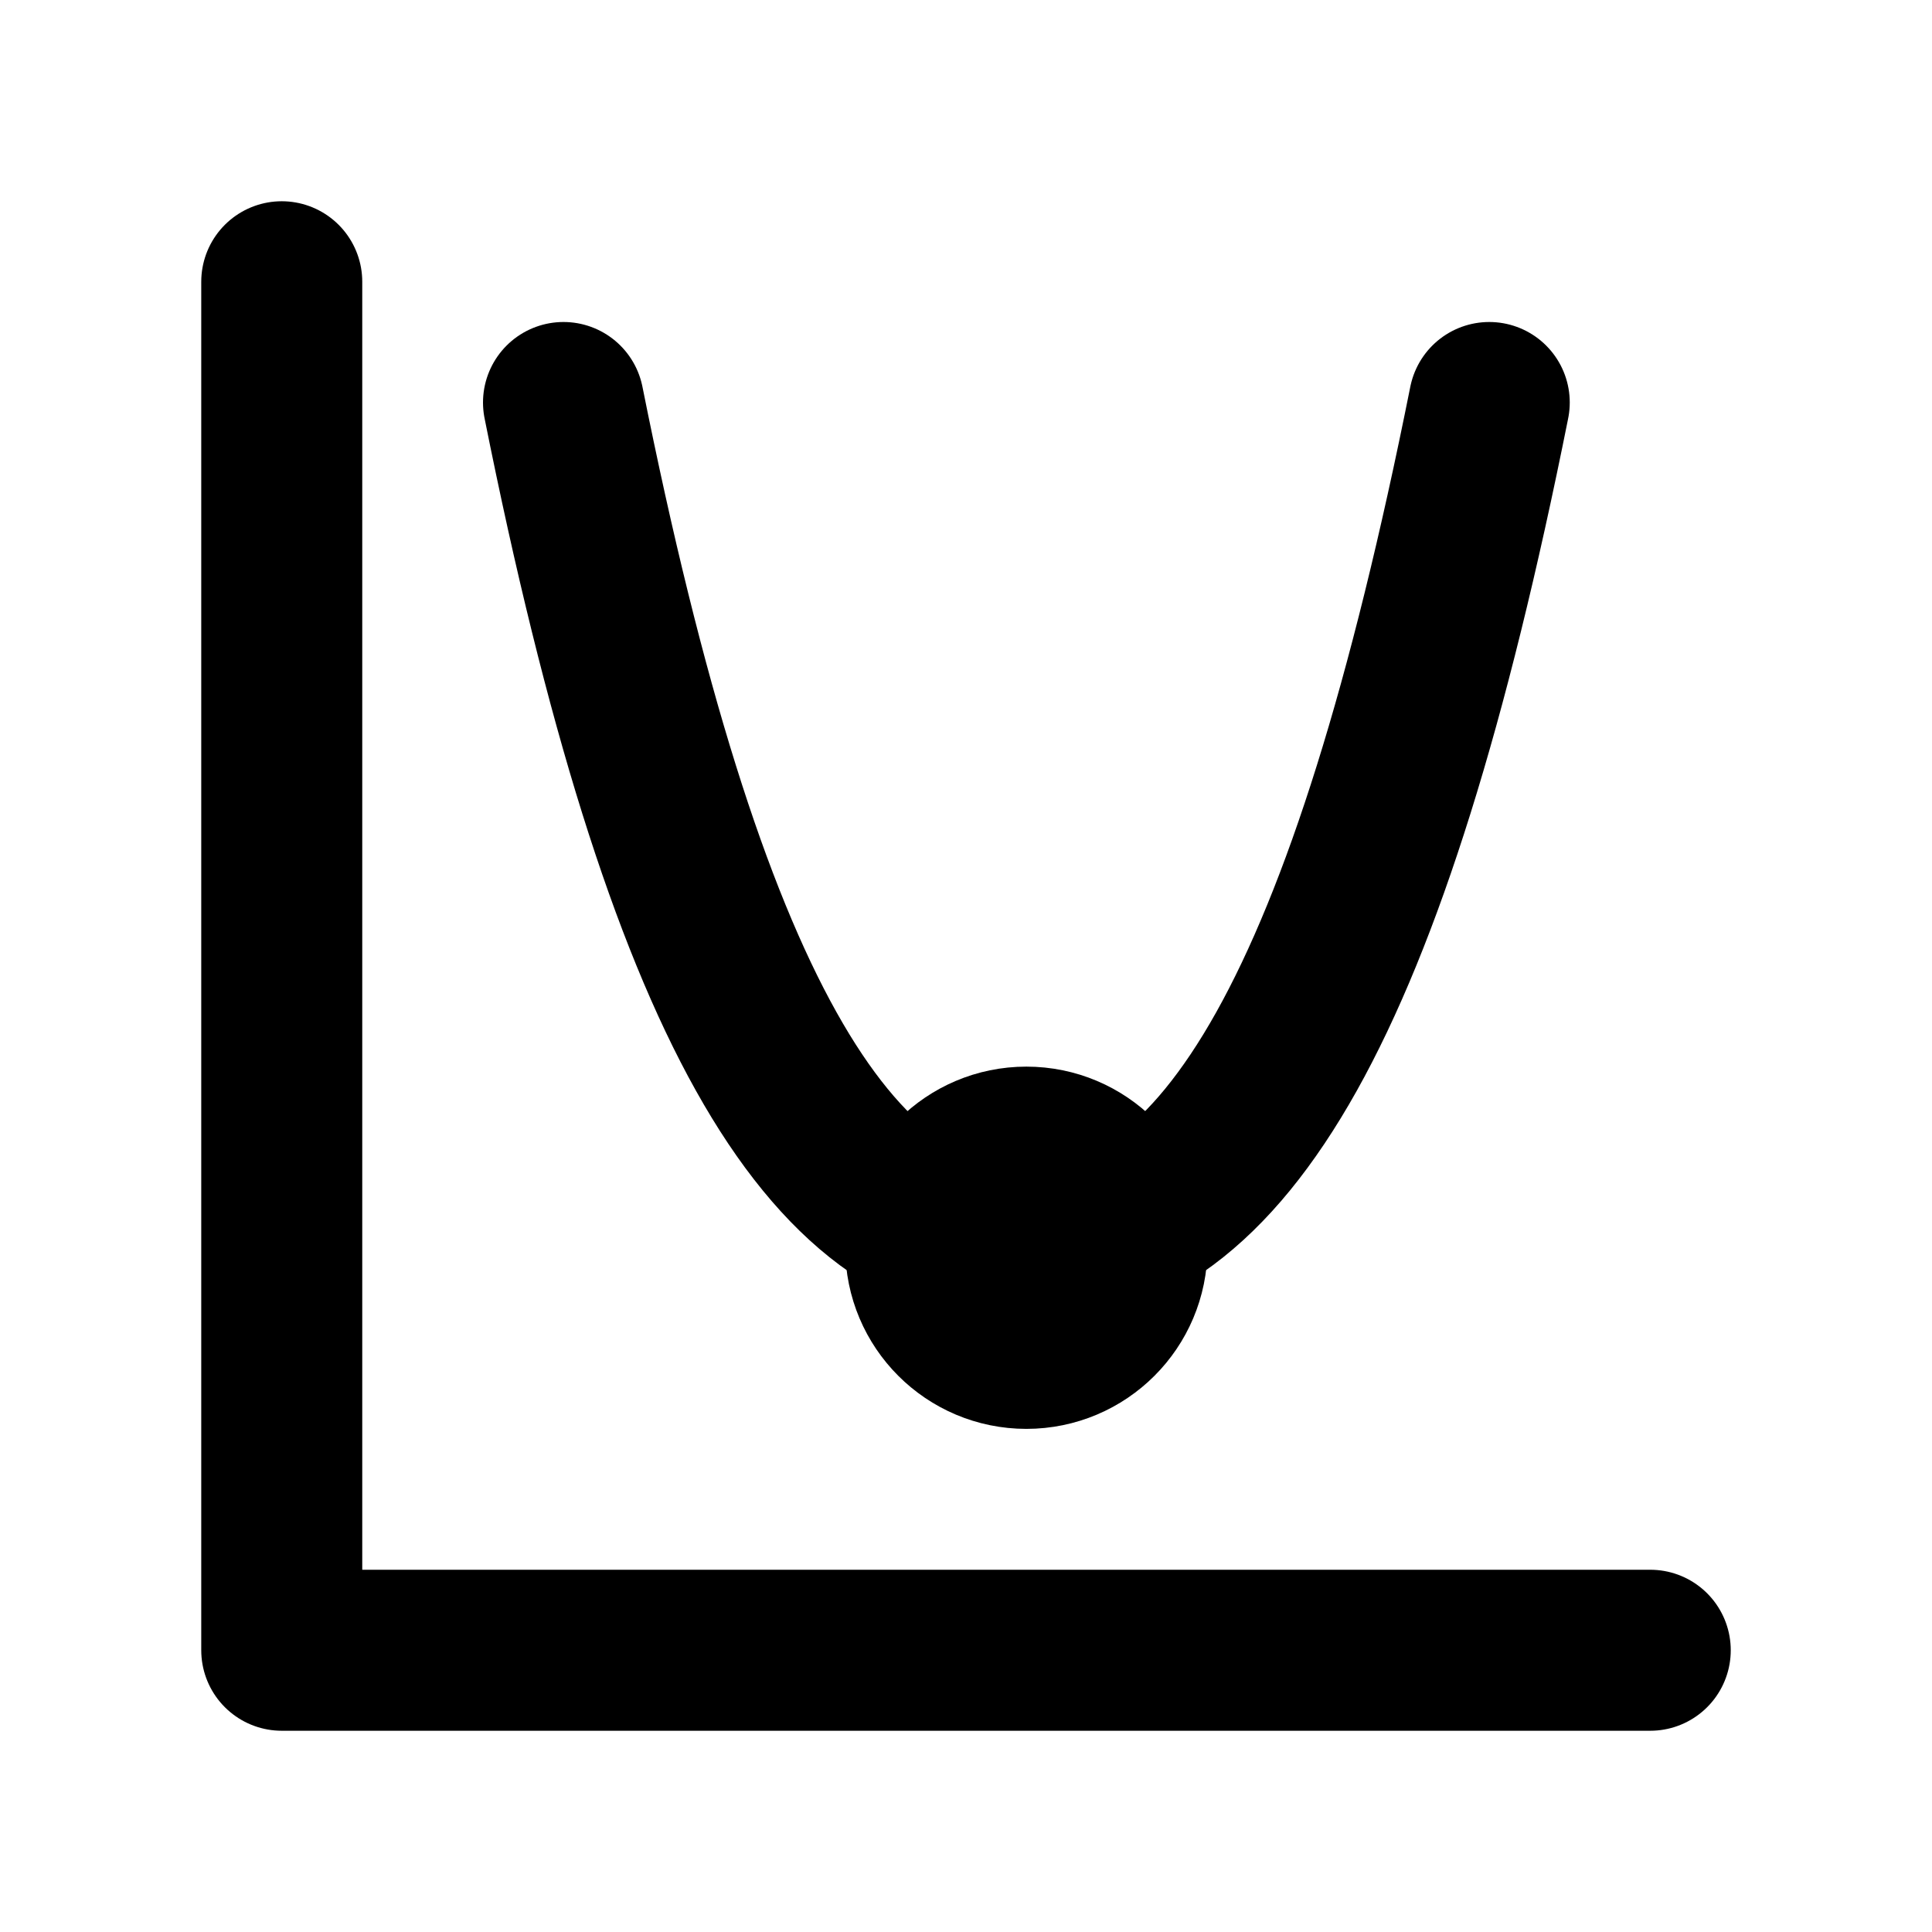
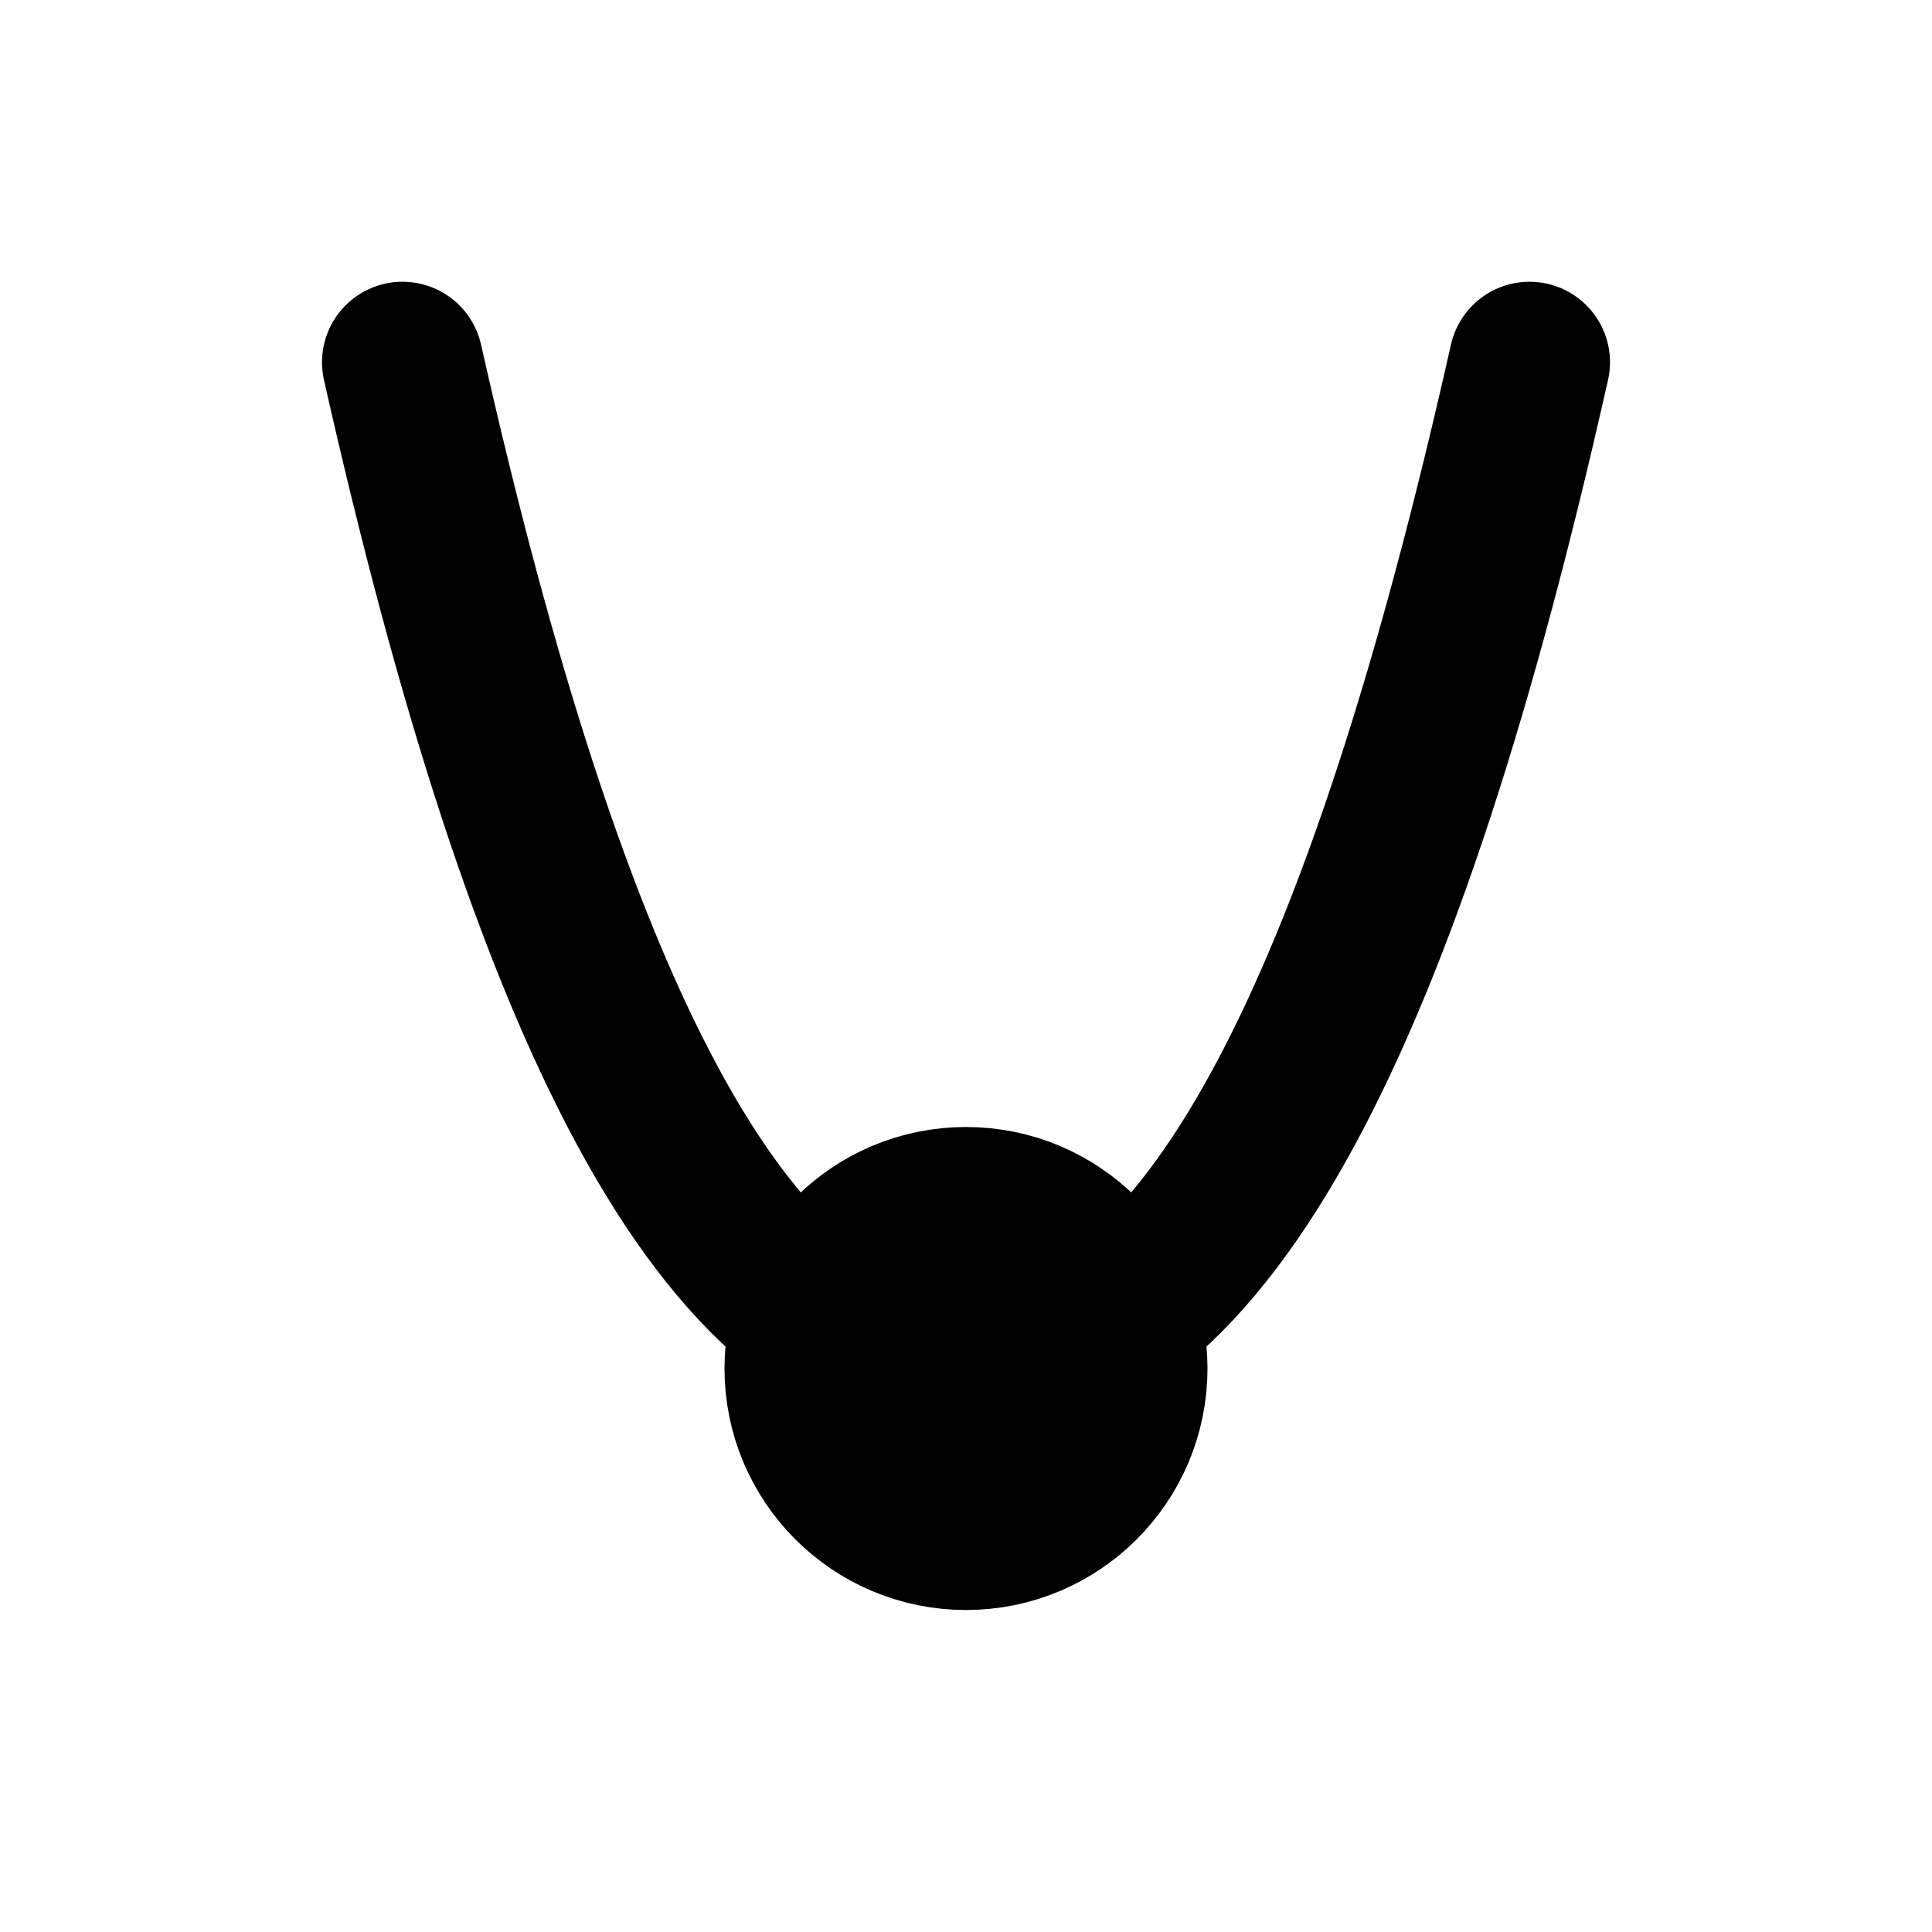
<svg xmlns="http://www.w3.org/2000/svg" width="24" height="24" viewBox="0 0 24 24" fill="none" stroke="currentColor" stroke-width="2" stroke-linecap="round" stroke-linejoin="round">
-   <path d="M3.5 3.5v17h17" />
-   <path d="M7 5c1.5 7.5 3.3 10.5 5.75 10.5S17 12.5 18.5 5" />
-   <circle cx="12.75" cy="15.5" r="1.25" fill="currentColor" />
+   <rect x="2.5" y="2.5" width="19" height="19" rx="5" stroke="none" />
+   <path d="M5 4.5c1.8 8 4 12.5 7 12.5s5.2-4.5 7-12.5" />
+   <circle cx="12" cy="17" r="2" fill="currentColor" />
</svg>
